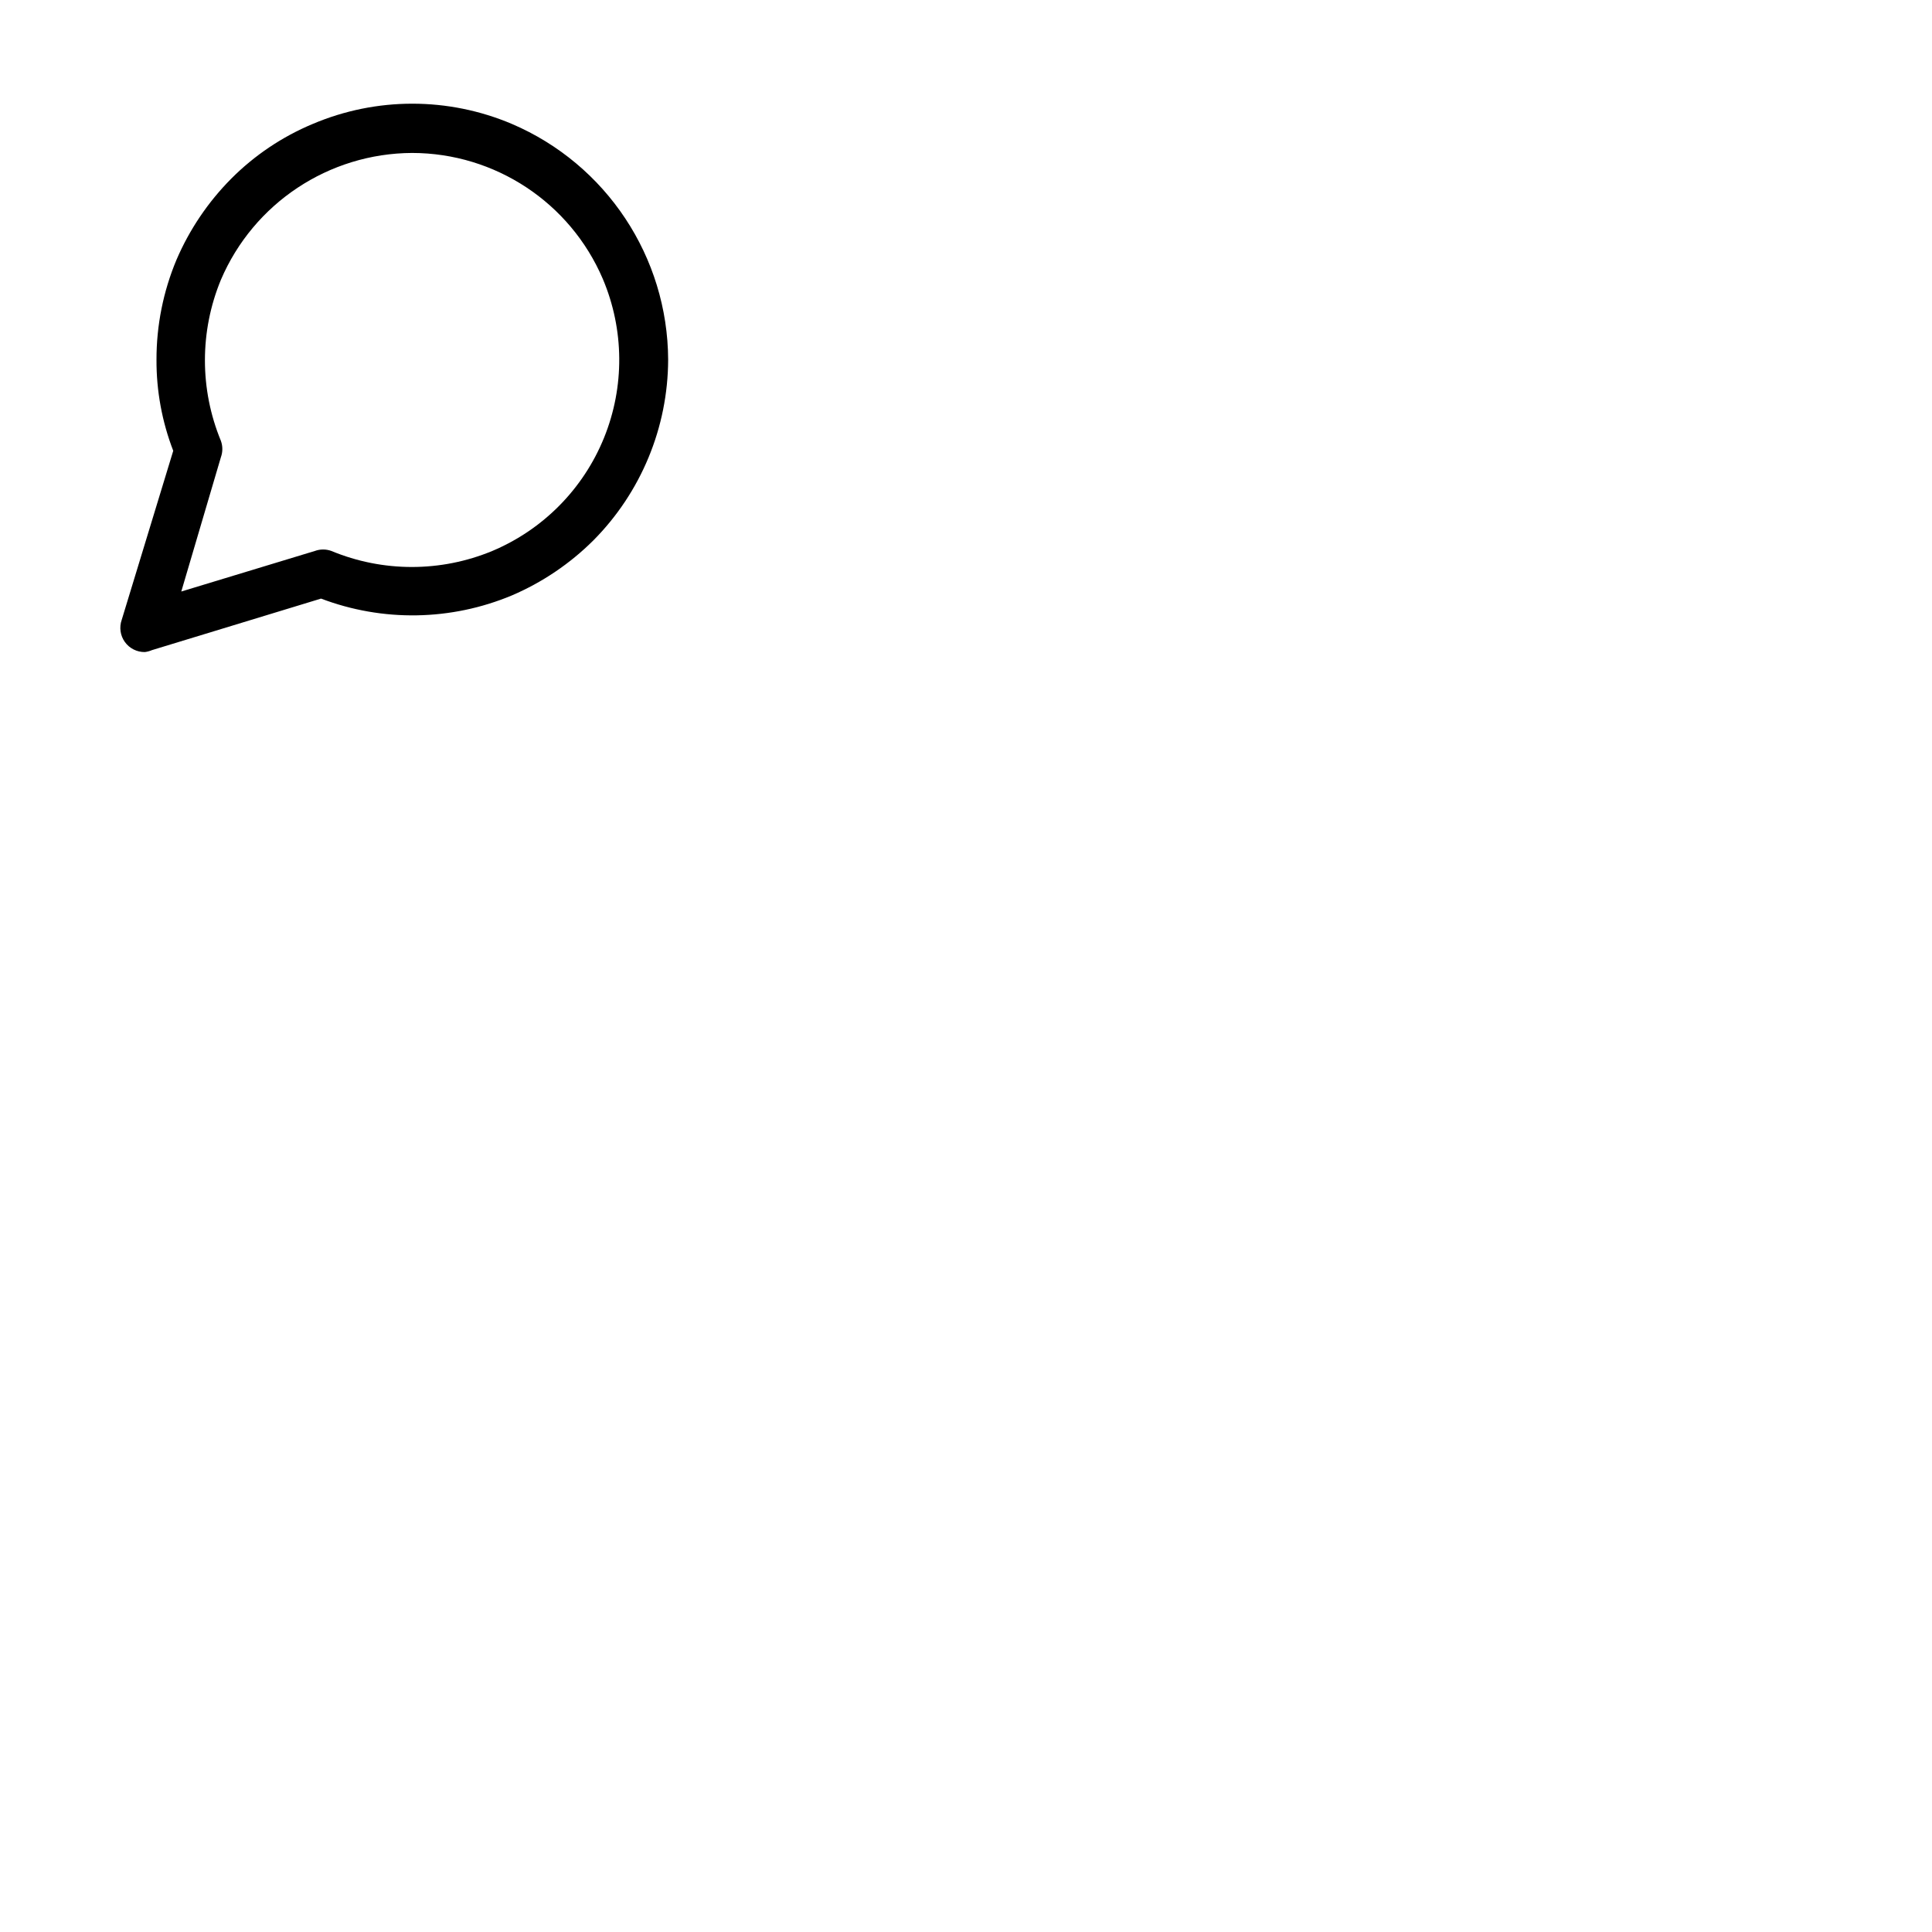
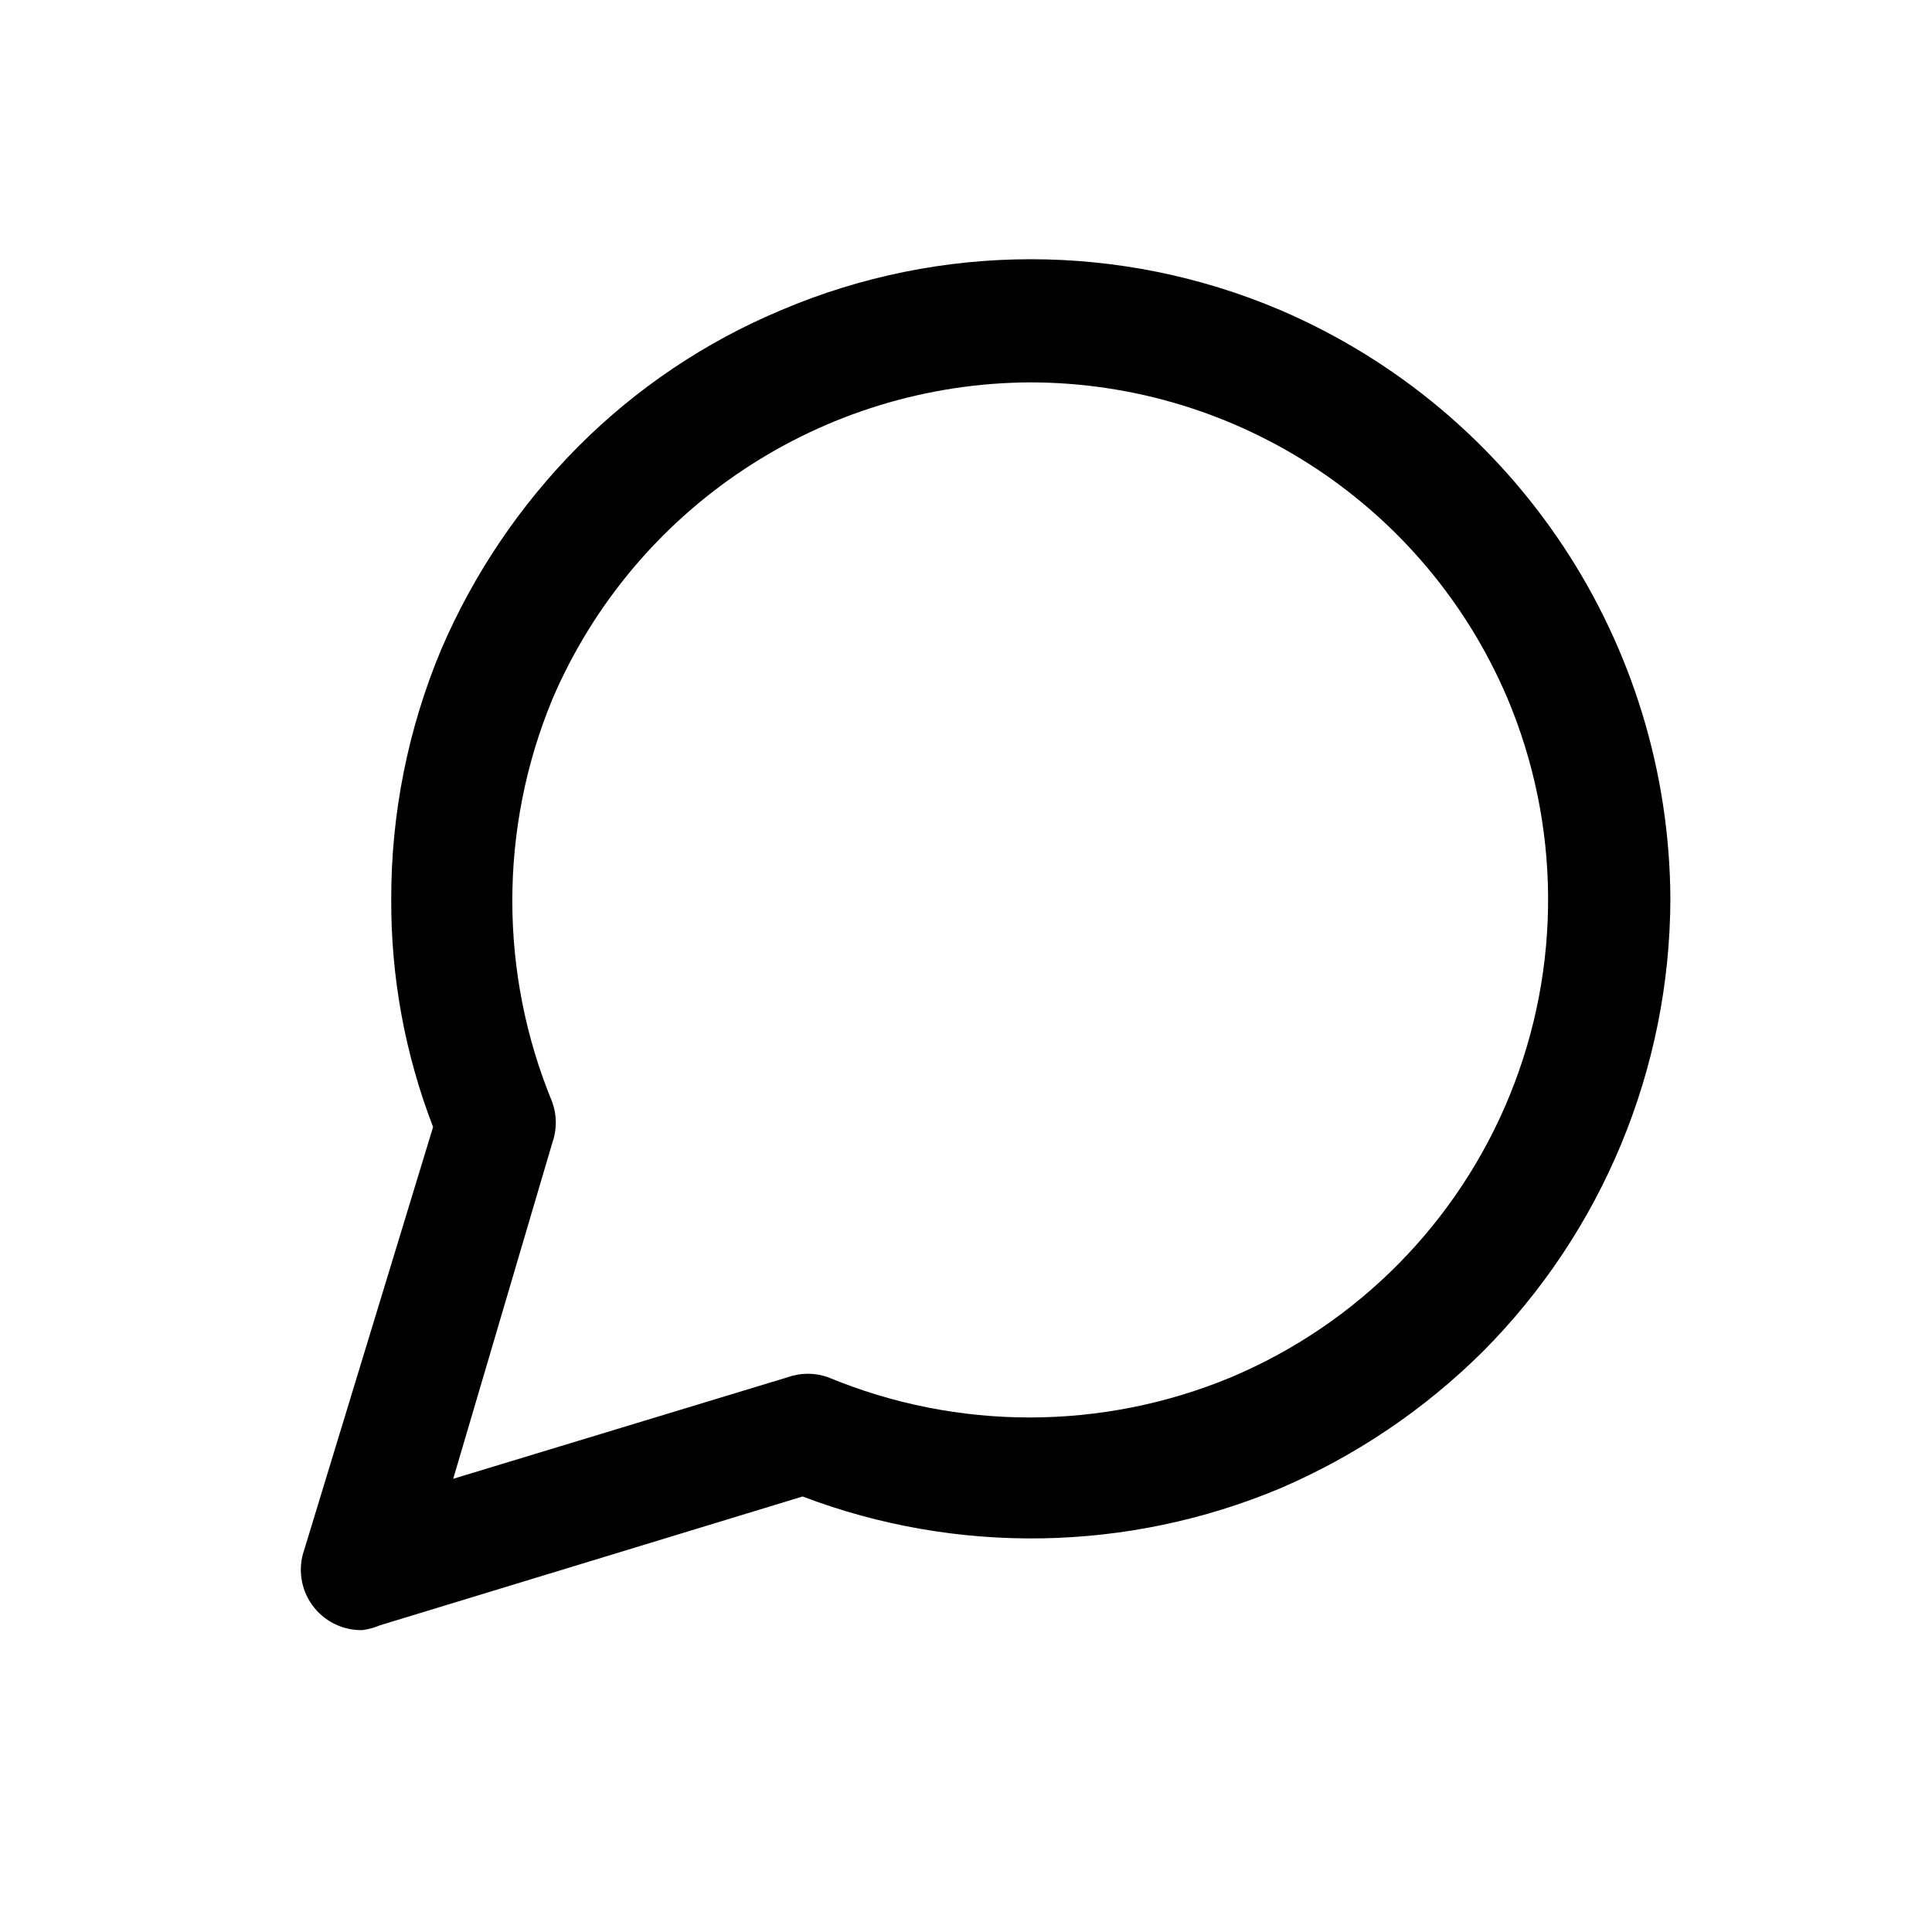
- <svg xmlns="http://www.w3.org/2000/svg" viewBox="0 0 60 60">
+ <svg xmlns="http://www.w3.org/2000/svg" viewBox="0 0 24 24">
  <g id="comment">
    <path d="M4.5,20.25a.75.75,0,0,1-.72-1L5.38,14a7.76,7.76,0,0,1-.52-2.83,8,8,0,0,1,.62-3.1,8.12,8.12,0,0,1,1.7-2.52,7.83,7.83,0,0,1,2.53-1.7,7.92,7.92,0,0,1,6.19,0,8,8,0,0,1,4.85,7.32,8,8,0,0,1-2.33,5.62,8.12,8.12,0,0,1-2.52,1.7,8,8,0,0,1-5.93.1l-5.25,1.6A.83.83,0,0,1,4.5,20.25Zm8.3-15.5A6.49,6.49,0,0,0,6.86,8.69a6.55,6.55,0,0,0,0,5,.75.75,0,0,1,0,.51L5.63,18.37l4.15-1.26a.75.75,0,0,1,.51,0,6.52,6.52,0,0,0,5,0,6.44,6.44,0,0,0,3.43-8.45A6.45,6.45,0,0,0,12.8,4.75Z" />
  </g>
</svg>
